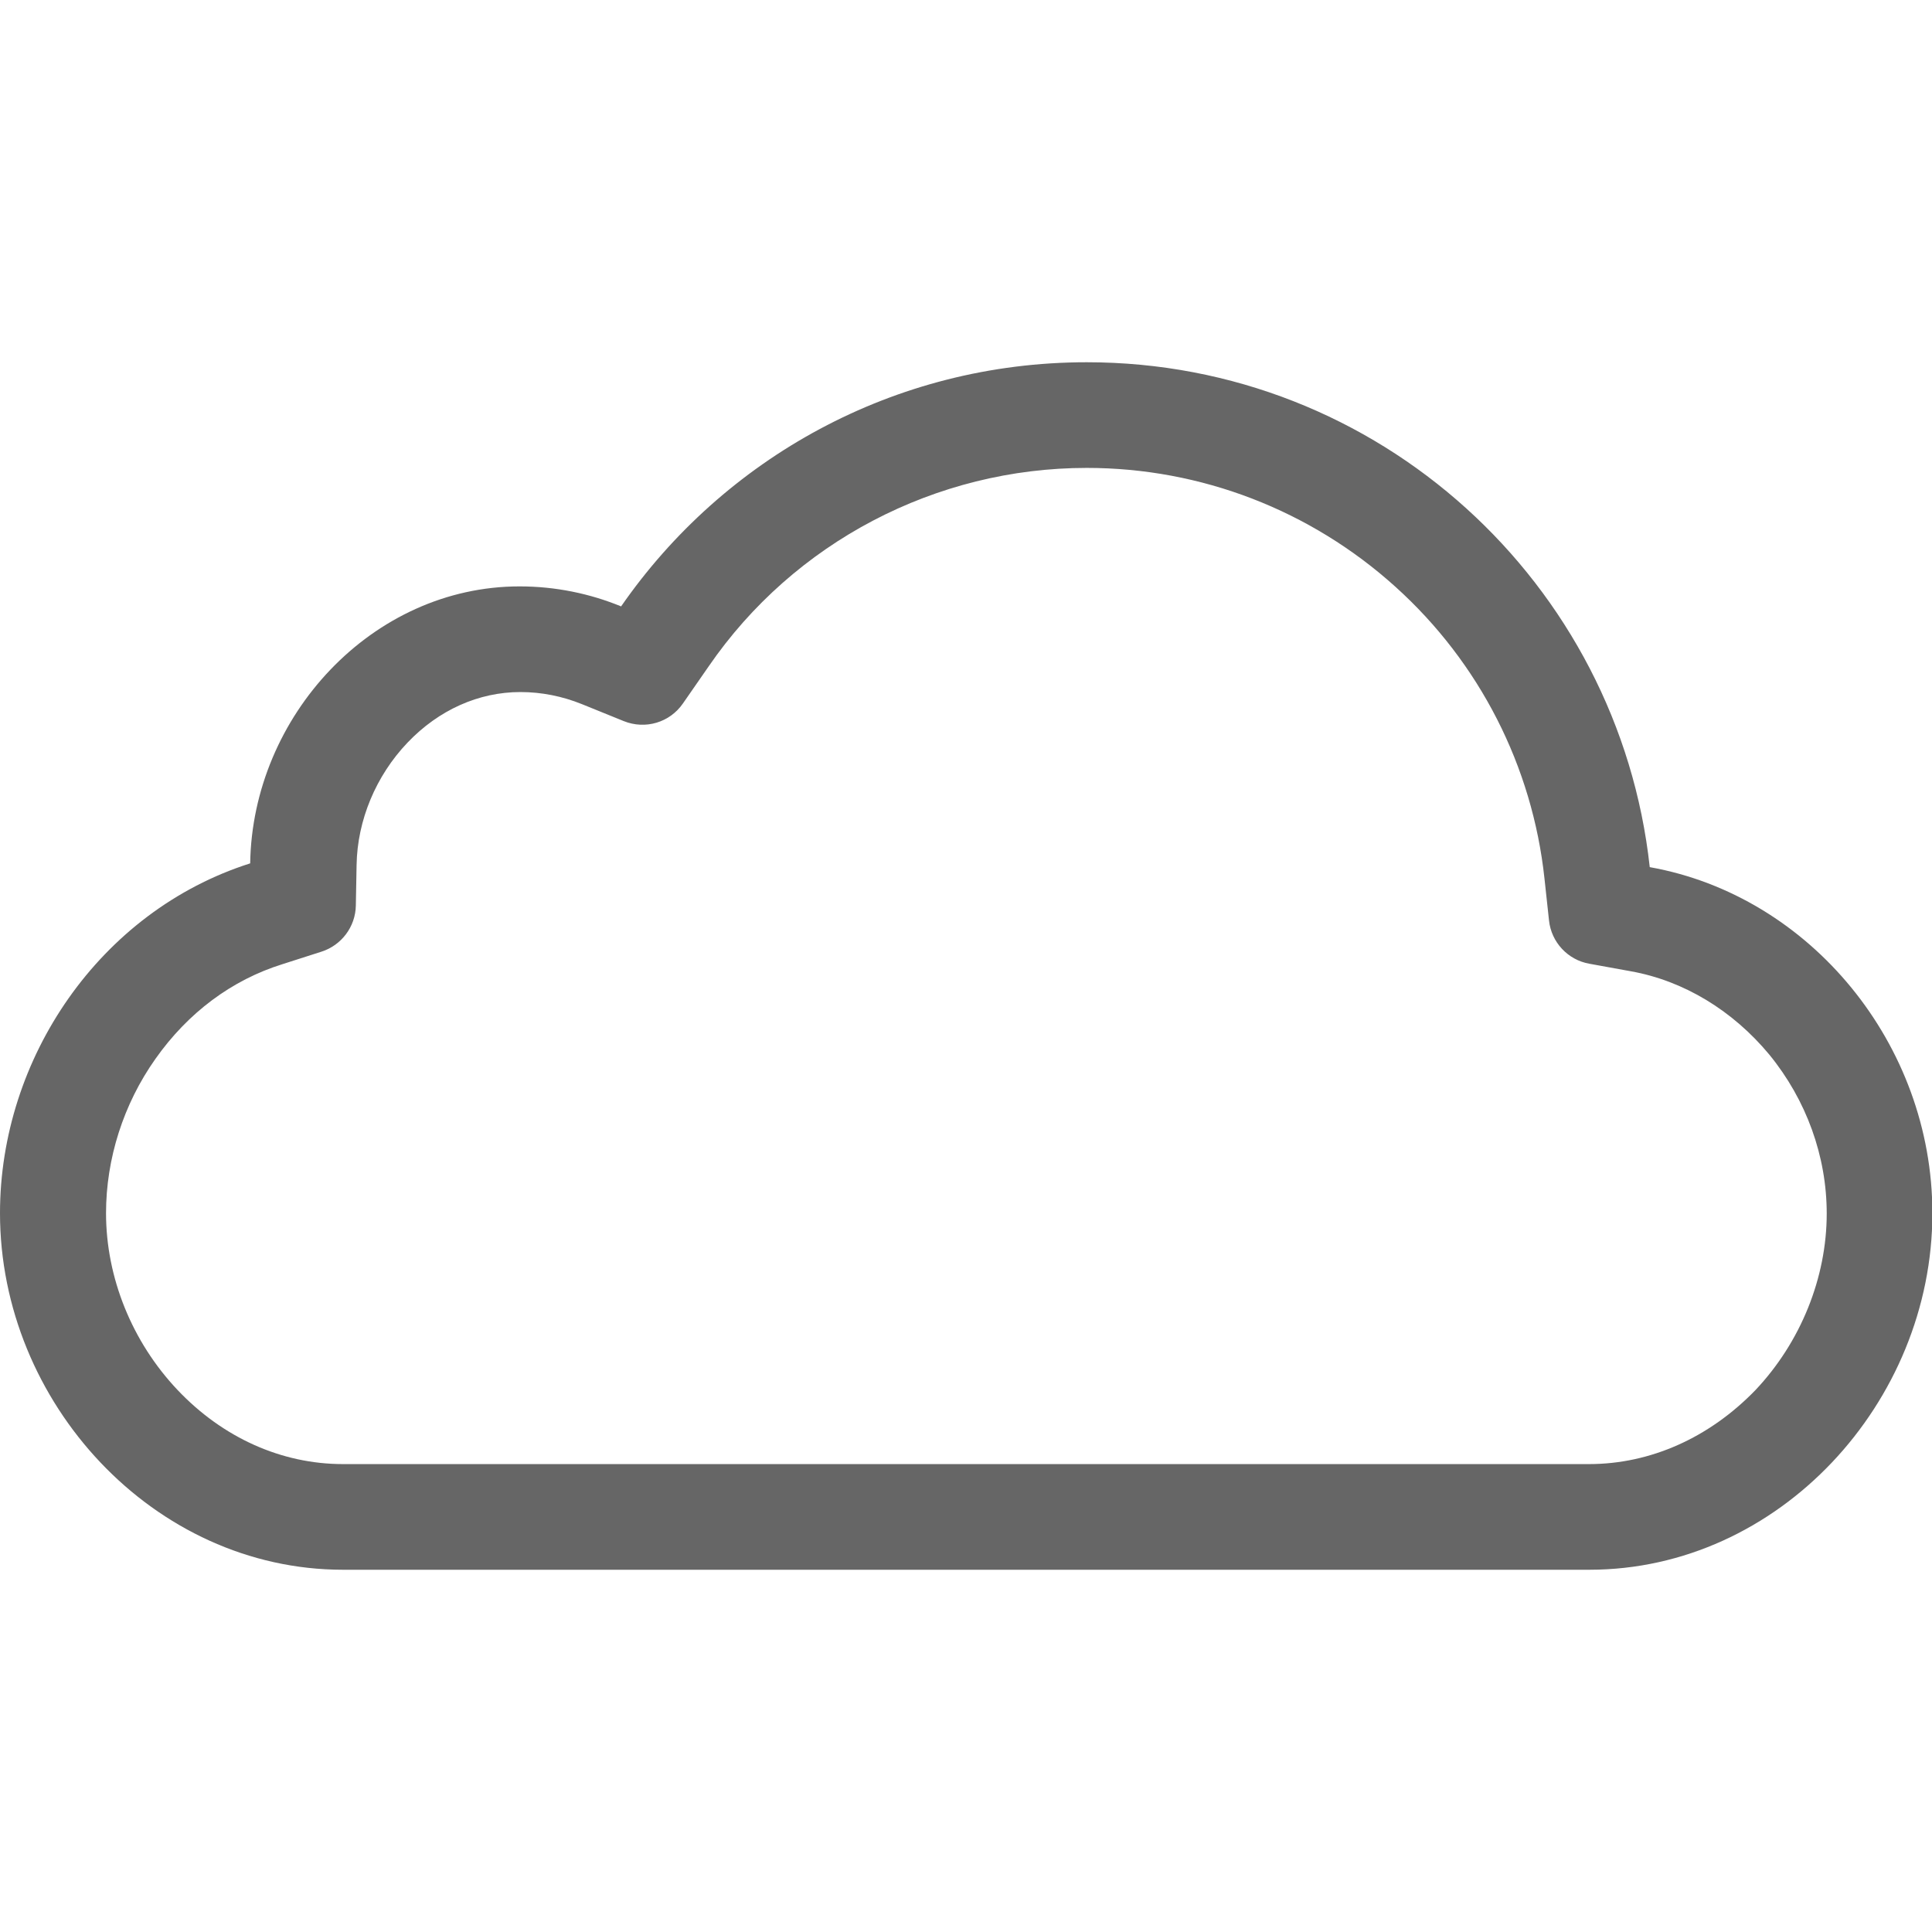
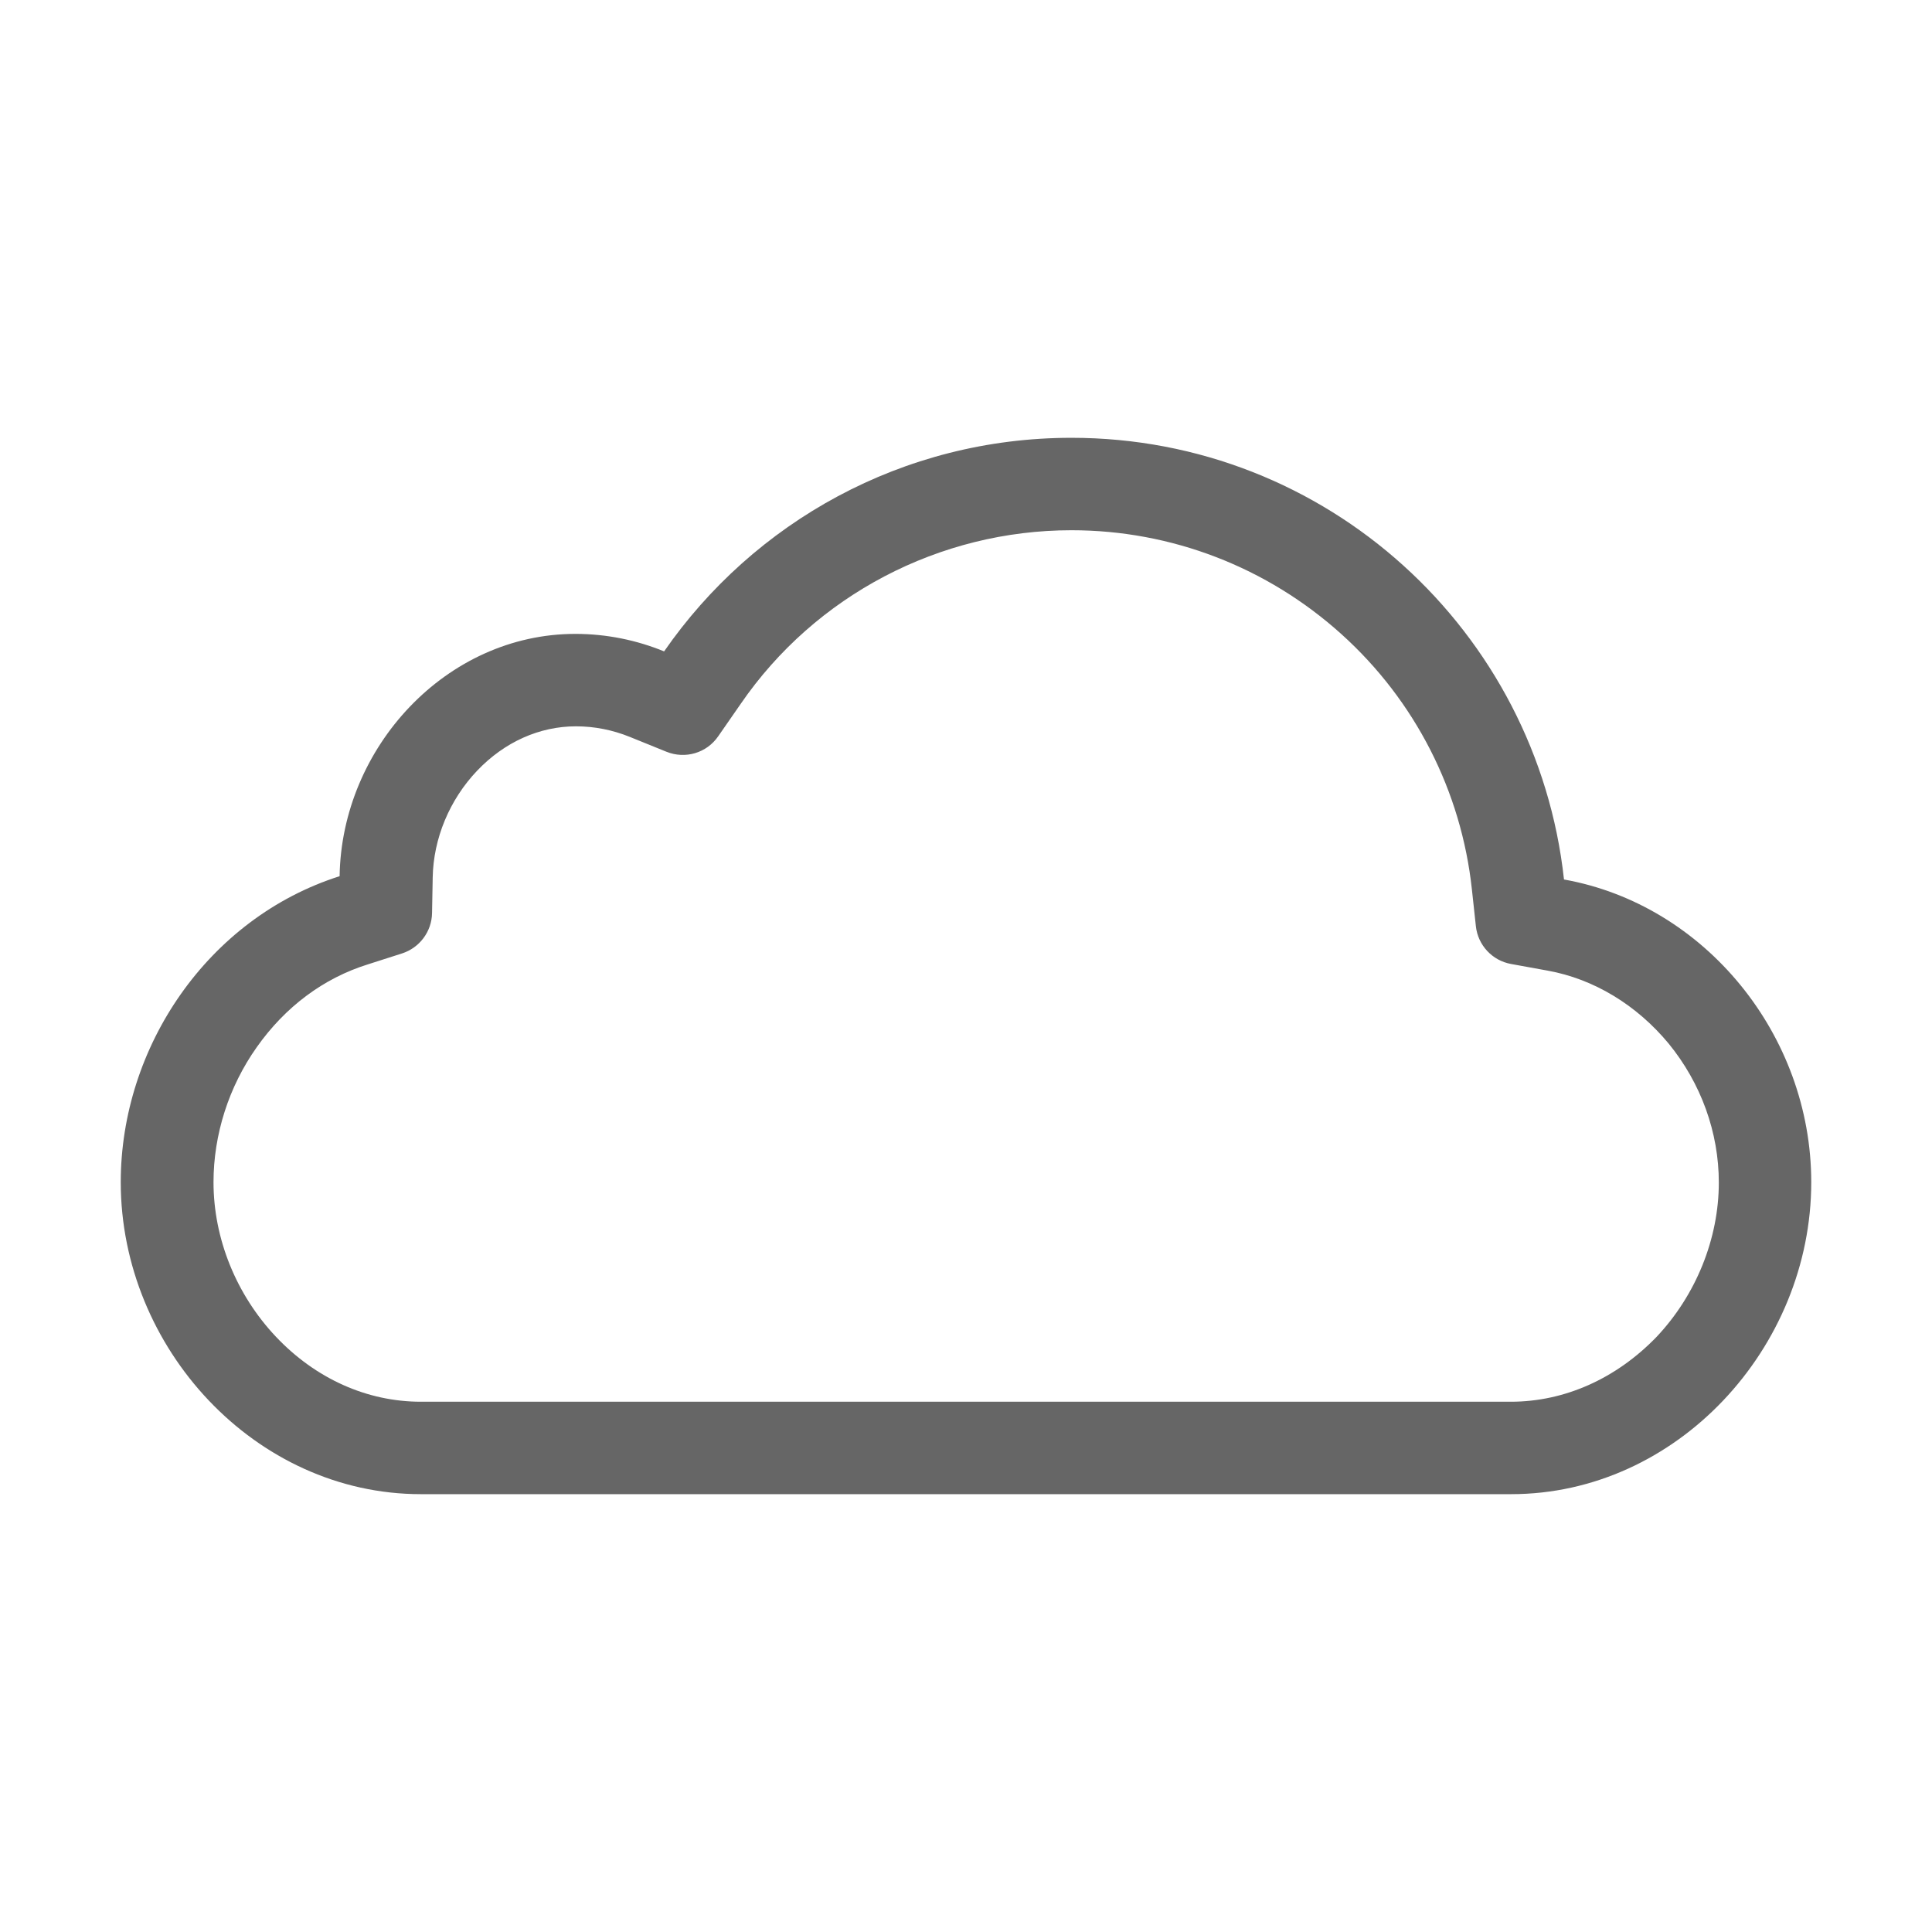
- <svg xmlns="http://www.w3.org/2000/svg" viewBox="0 0 512 512" version="1.1" id="svg4">
+ <svg xmlns="http://www.w3.org/2000/svg" viewBox="0 0 16 16" version="1.1" id="svg4" width="16" height="16">
  <defs id="defs8" />
-   <g id="g818">
-     <path style="fill:#666666;fill-opacity:1" id="path2" d="M288 124c30.3 0 59.3 11.2 81.8 31.5 22.3 20.1 36.3 47.6 39.5 77.3l1.2 11.1c.6 5.8 5 10.5 10.7 11.5l11 2c14 2.5 27 10.4 36.7 22.1 9.8 12 15.2 26.9 15.2 42.1 0 17-6.9 34.1-18.9 46.8C453 381 437.4 388 421.1 388H90.9c-16.3 0-31.9-7-43.9-19.7s-18.9-29.7-18.9-46.8c0-14.4 4.6-28.9 13.1-40.9 8.6-12.2 20.2-20.9 33.7-25.1l10.3-3.3c5.3-1.7 9-6.6 9.1-12.2l.2-10.8c.2-11.8 5.1-23.6 13.5-32.4 8.3-8.7 18.9-13.4 29.9-13.4 5.6 0 11.1 1.1 16.3 3.2l11.1 4.5c5.7 2.3 12.2.4 15.7-4.7l6.8-9.8C210.4 143.7 248 124 288 124m0-28c-51.2 0-96.3 25.6-123.4 64.7-8.3-3.4-17.4-5.3-26.9-5.3-39.1 0-70.8 34.4-71.4 73.4C26.4 241.5 0 280.5 0 321.5 0 371.7 40.7 416 90.9 416h330.3c50.2 0 90.9-44.3 90.9-94.5 0-44.7-32.3-84.1-74.9-91.7C429 154.6 365.4 96 288 96z" />
+   <g id="g818" transform="matrix(0.02733841,0,0,0.02733841,1,1.001221)" style="stroke-width:36.579">
+     <path style="fill:#666666;fill-opacity:1;stroke-width:36.579" id="path2" d="m 288,124 c 30.3,0 59.3,11.2 81.8,31.5 22.3,20.1 36.3,47.6 39.5,77.3 l 1.2,11.1 c 0.6,5.8 5,10.5 10.7,11.5 l 11,2 c 14,2.5 27,10.4 36.7,22.1 9.8,12 15.2,26.9 15.2,42.1 0,17 -6.9,34.1 -18.9,46.8 C 453,381 437.4,388 421.1,388 H 90.9 C 74.6,388 59,381 47,368.3 35,355.6 28.1,338.6 28.1,321.5 c 0,-14.4 4.6,-28.9 13.1,-40.9 8.6,-12.2 20.2,-20.9 33.7,-25.1 l 10.3,-3.3 c 5.3,-1.7 9,-6.6 9.1,-12.2 l 0.2,-10.8 c 0.2,-11.8 5.1,-23.6 13.5,-32.4 8.3,-8.7 18.9,-13.4 29.9,-13.4 5.6,0 11.1,1.1 16.3,3.2 l 11.1,4.5 c 5.7,2.3 12.2,0.4 15.7,-4.7 l 6.8,-9.8 C 210.4,143.7 248,124 288,124 m 0,-28 c -51.2,0 -96.3,25.6 -123.4,64.7 -8.3,-3.4 -17.4,-5.3 -26.9,-5.3 -39.1,0 -70.8,34.4 -71.4,73.4 C 26.4,241.5 0,280.5 0,321.5 0,371.7 40.7,416 90.9,416 h 330.3 c 50.2,0 90.9,-44.3 90.9,-94.5 0,-44.7 -32.3,-84.1 -74.9,-91.7 C 429,154.6 365.4,96 288,96 Z" />
  </g>
</svg>
